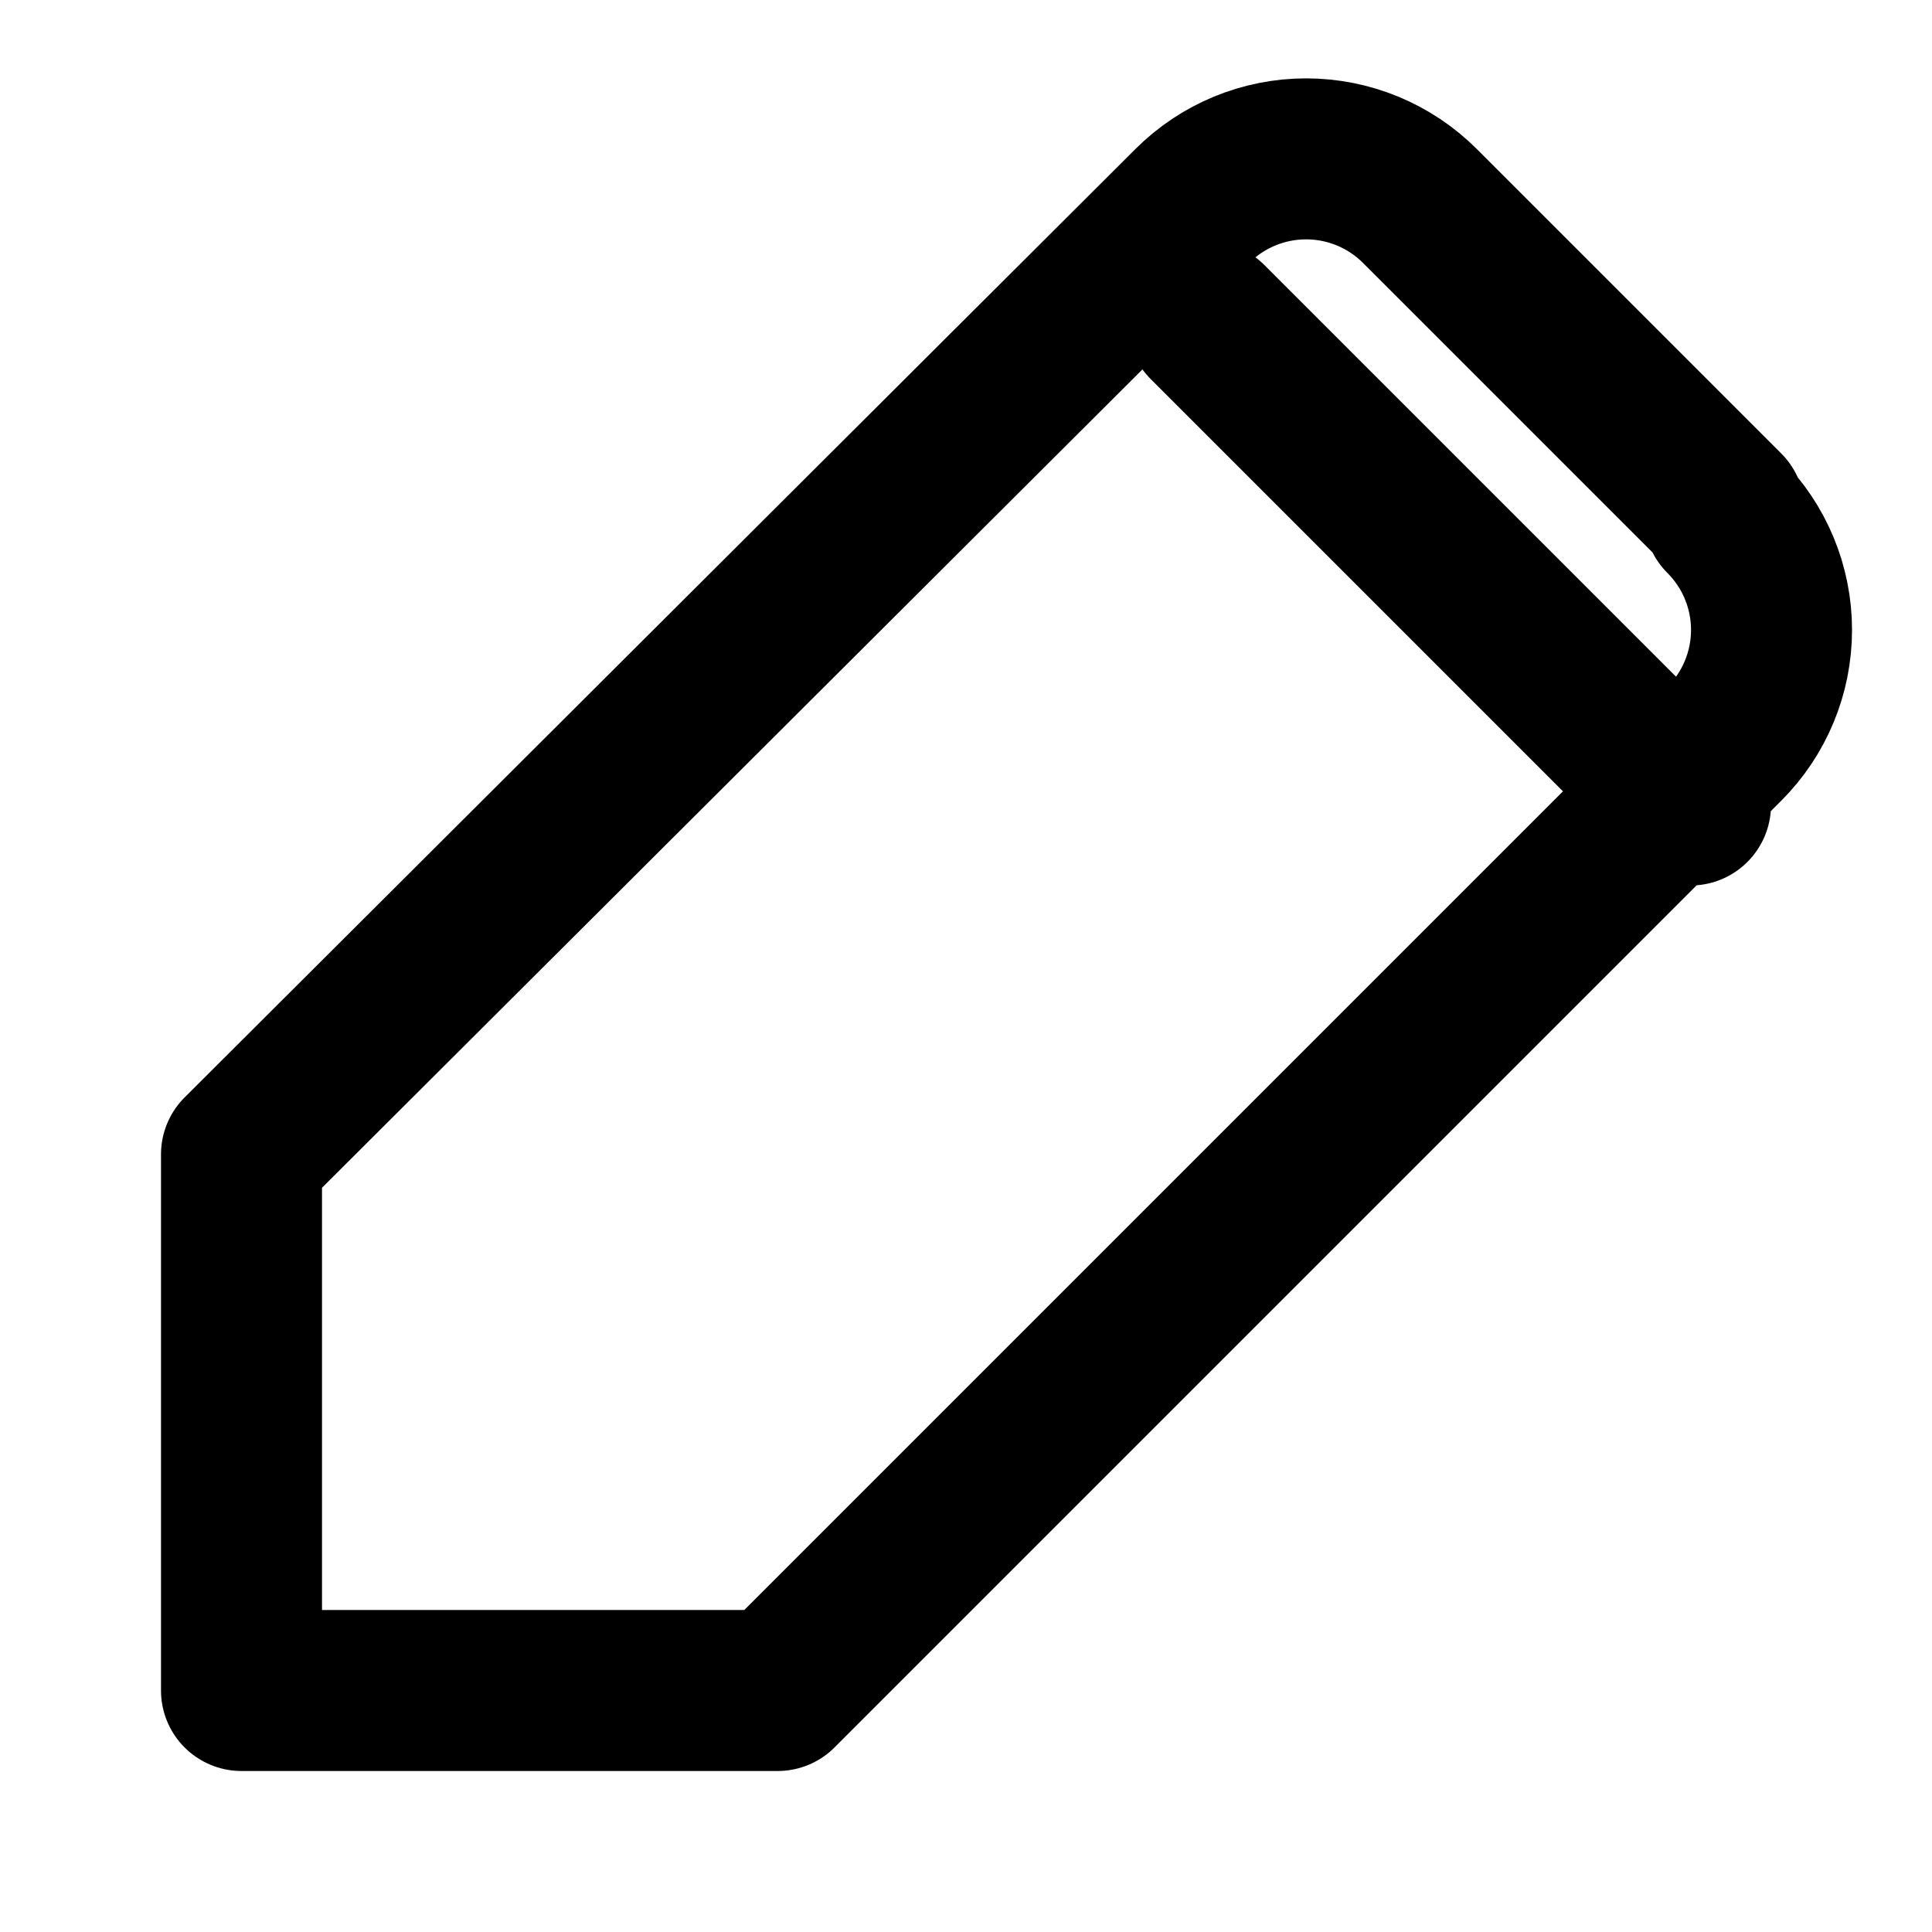
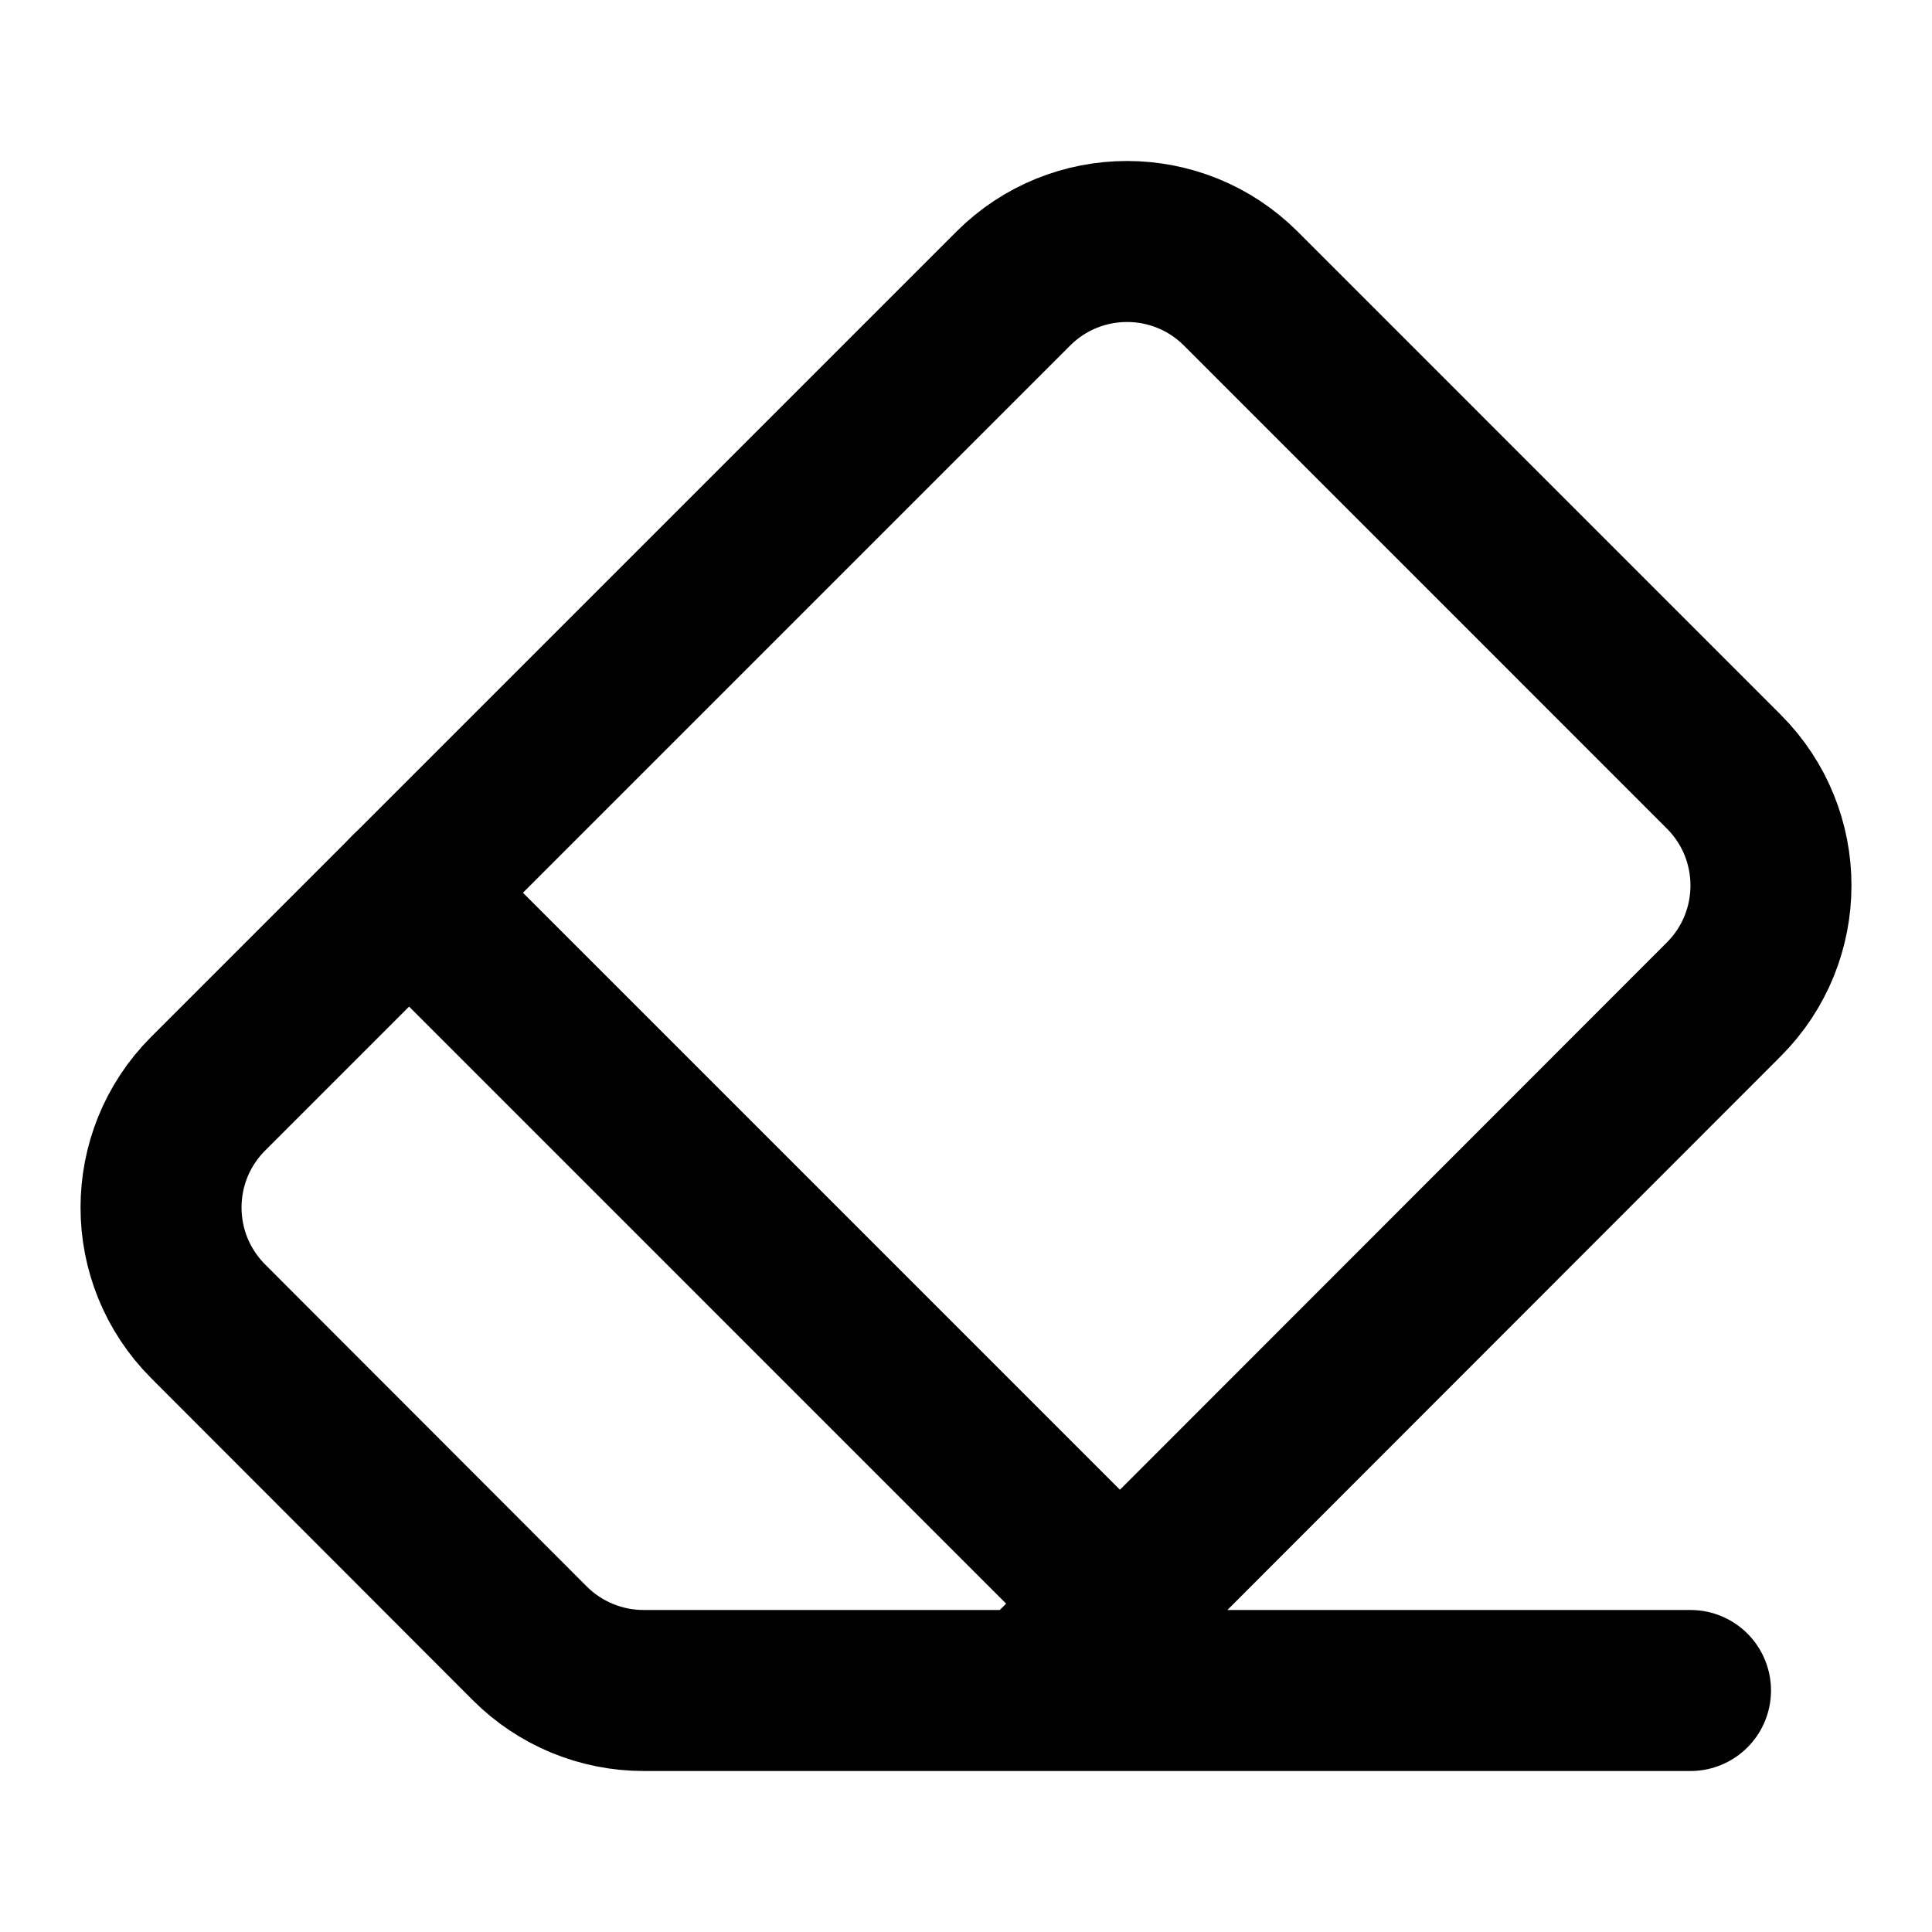
- <svg xmlns="http://www.w3.org/2000/svg" viewBox="0 0 24 24" fill="none" stroke="currentColor" stroke-width="2" stroke-linecap="round" stroke-linejoin="round">
-   <path d="M21.42 6.34l-3.78-3.78a2 2 0 0 0-2.83 0L3 14.34V21h6.66l11.76-11.76a2 2 0 0 0 0-2.83zM15 4l6 6" />
+ <svg xmlns="http://www.w3.org/2000/svg" width="24" height="24" viewBox="0 0 24 24" fill="none" stroke="currentColor" stroke-width="2" stroke-linecap="round" stroke-linejoin="round" class="lucide lucide-eraser-icon lucide-eraser">
+   <path d="M21 21H8a2 2 0 0 1-1.42-.587l-3.994-3.999a2 2 0 0 1 0-2.828l10-10a2 2 0 0 1 2.829 0l5.999 6a2 2 0 0 1 0 2.828L12.834 21" />
+   <path d="m5.082 11.09 8.828 8.828" />
</svg>
